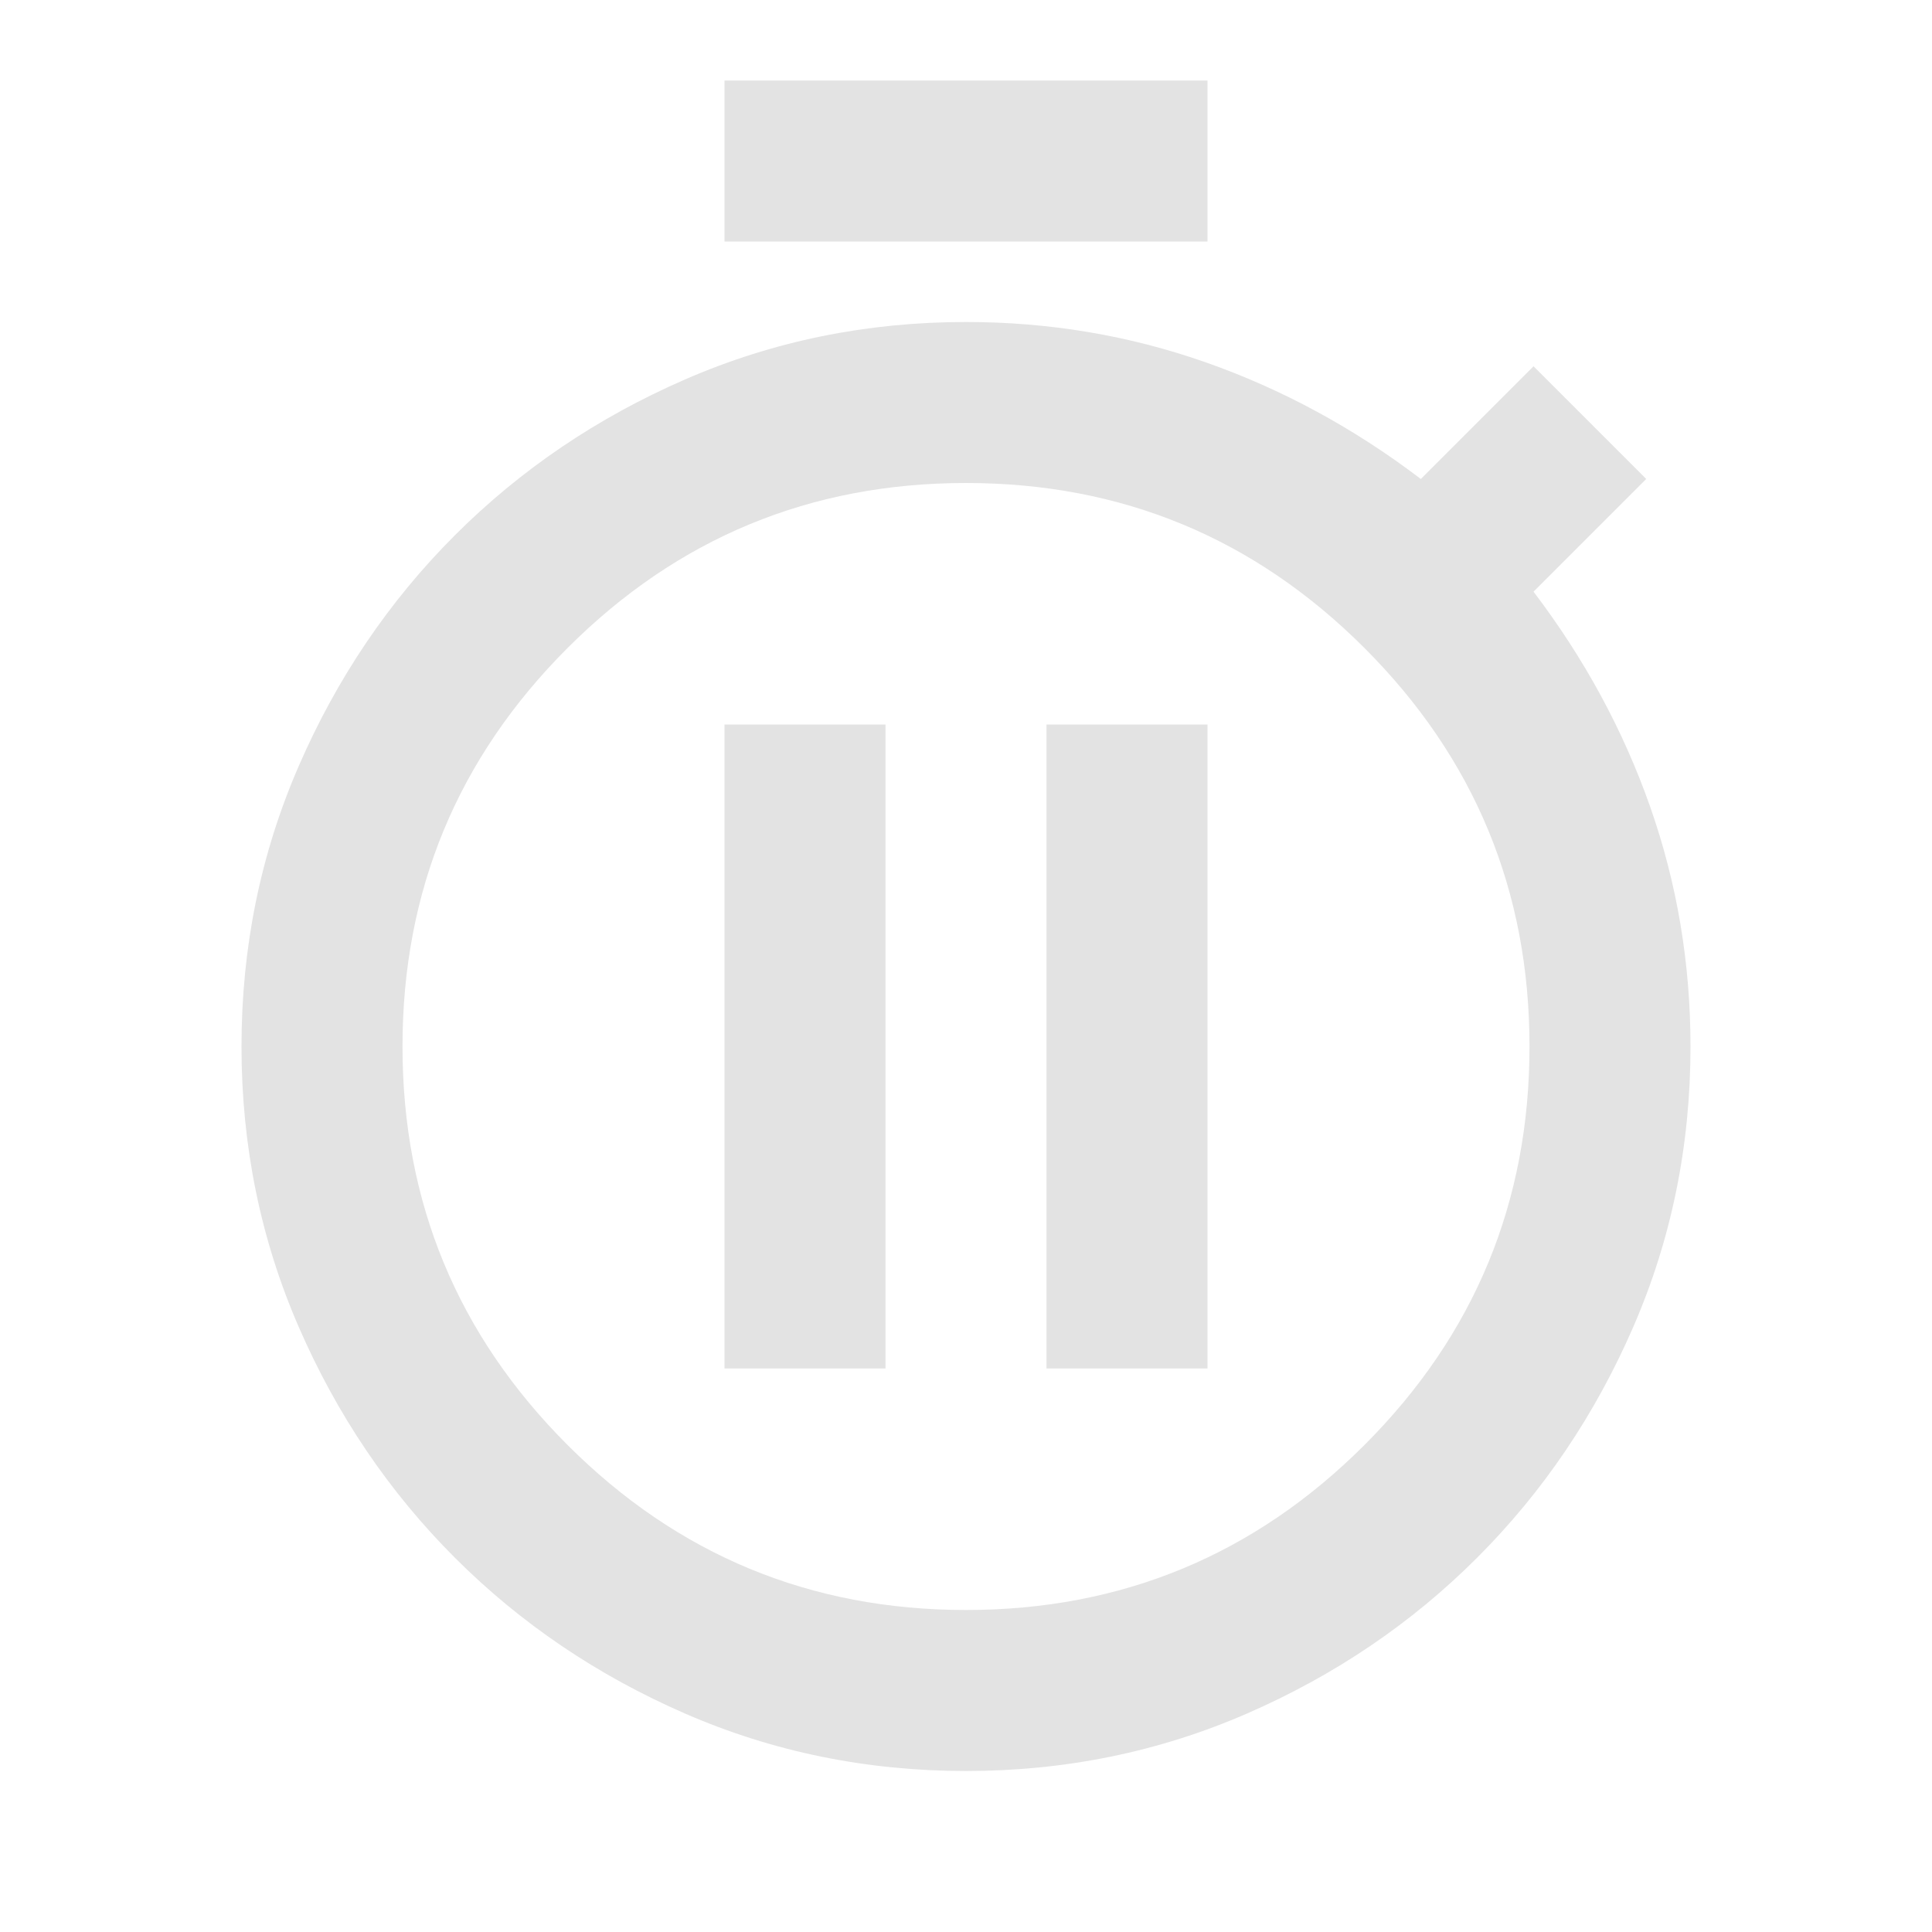
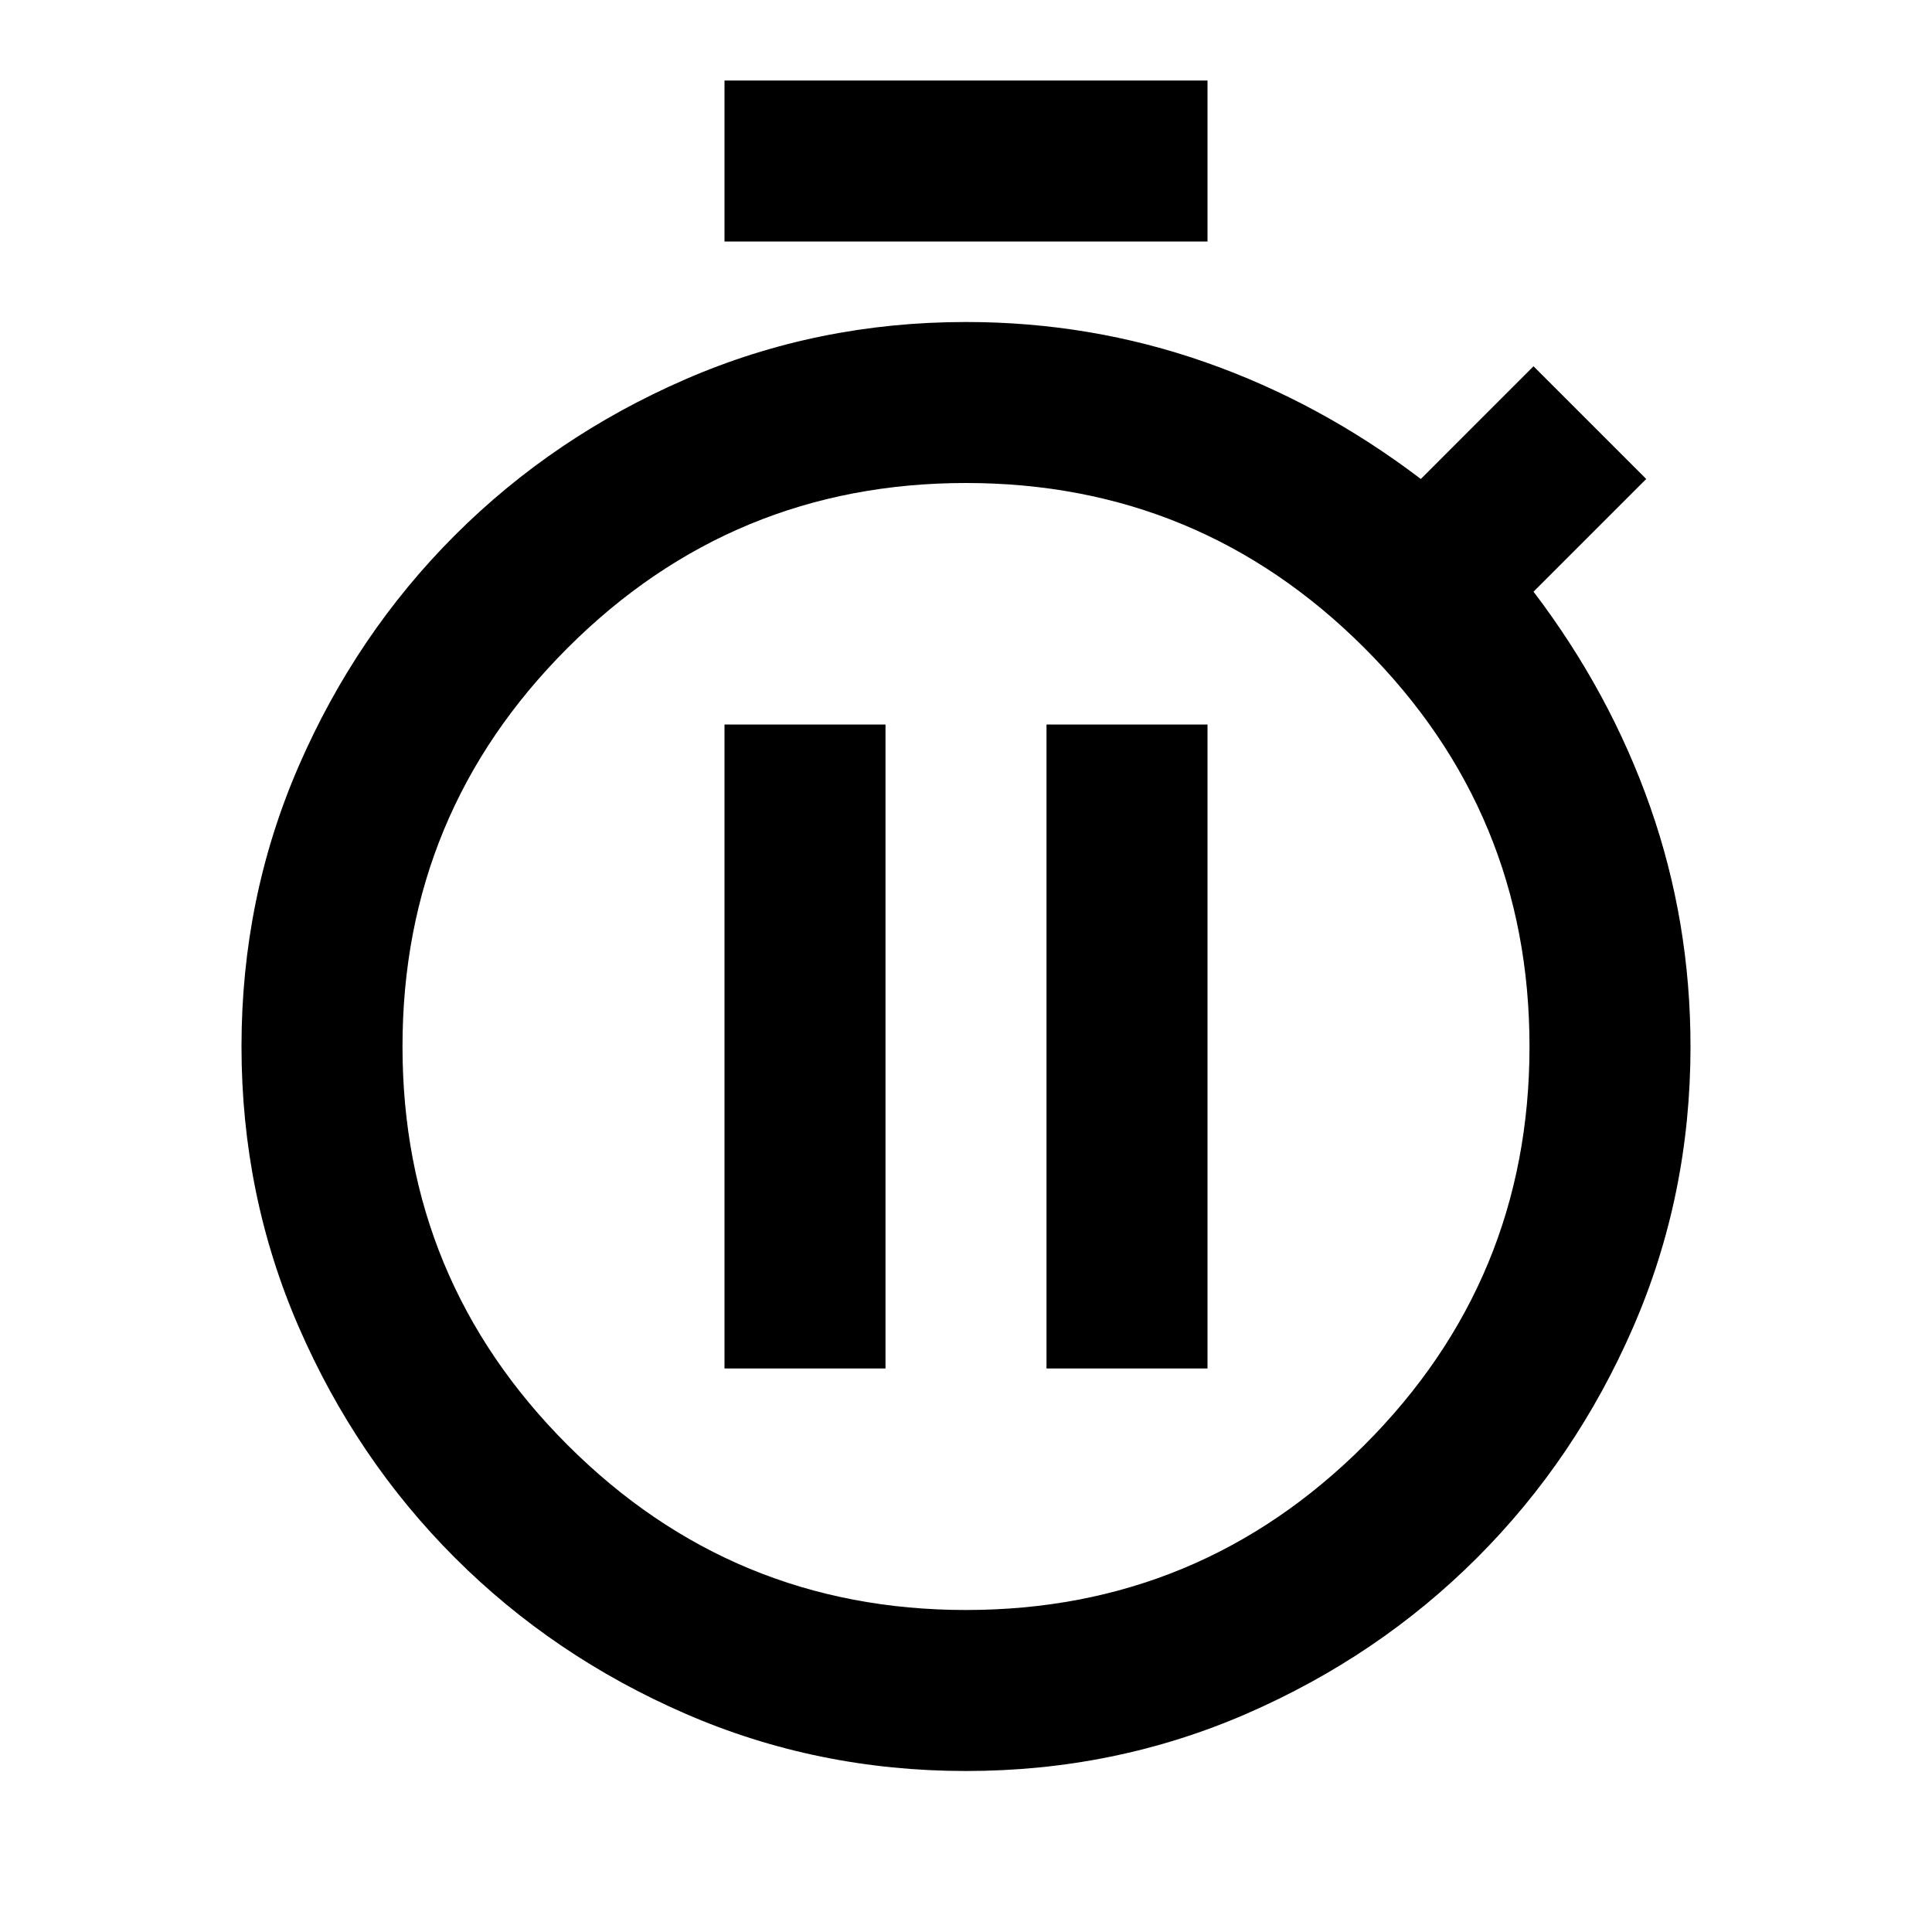
- <svg xmlns="http://www.w3.org/2000/svg" height="24px" viewBox="0 -960 960 960" width="24px" fill="#e3e3e3">
+ <svg xmlns="http://www.w3.org/2000/svg" height="24px" viewBox="0 -960 960 960" width="24px" fill="#000000ff">
  <path d="M360-840v-80h240v80H360ZM480-80q-74 0-139.5-28.5T226-186q-49-49-77.5-114.5T120-440q0-74 28.5-139.5T226-694q49-49 114.5-77.5T480-800q62 0 119 20t107 58l56-56 56 56-56 56q38 50 58 107t20 119q0 74-28.5 139.5T734-186q-49 49-114.5 77.5T480-80Zm0-80q116 0 198-82t82-198q0-116-82-198t-198-82q-116 0-198 82t-82 198q0 116 82 198t198 82Zm0-280ZM360-280h80v-320h-80v320Zm160 0h80v-320h-80v320Z" />
</svg>
